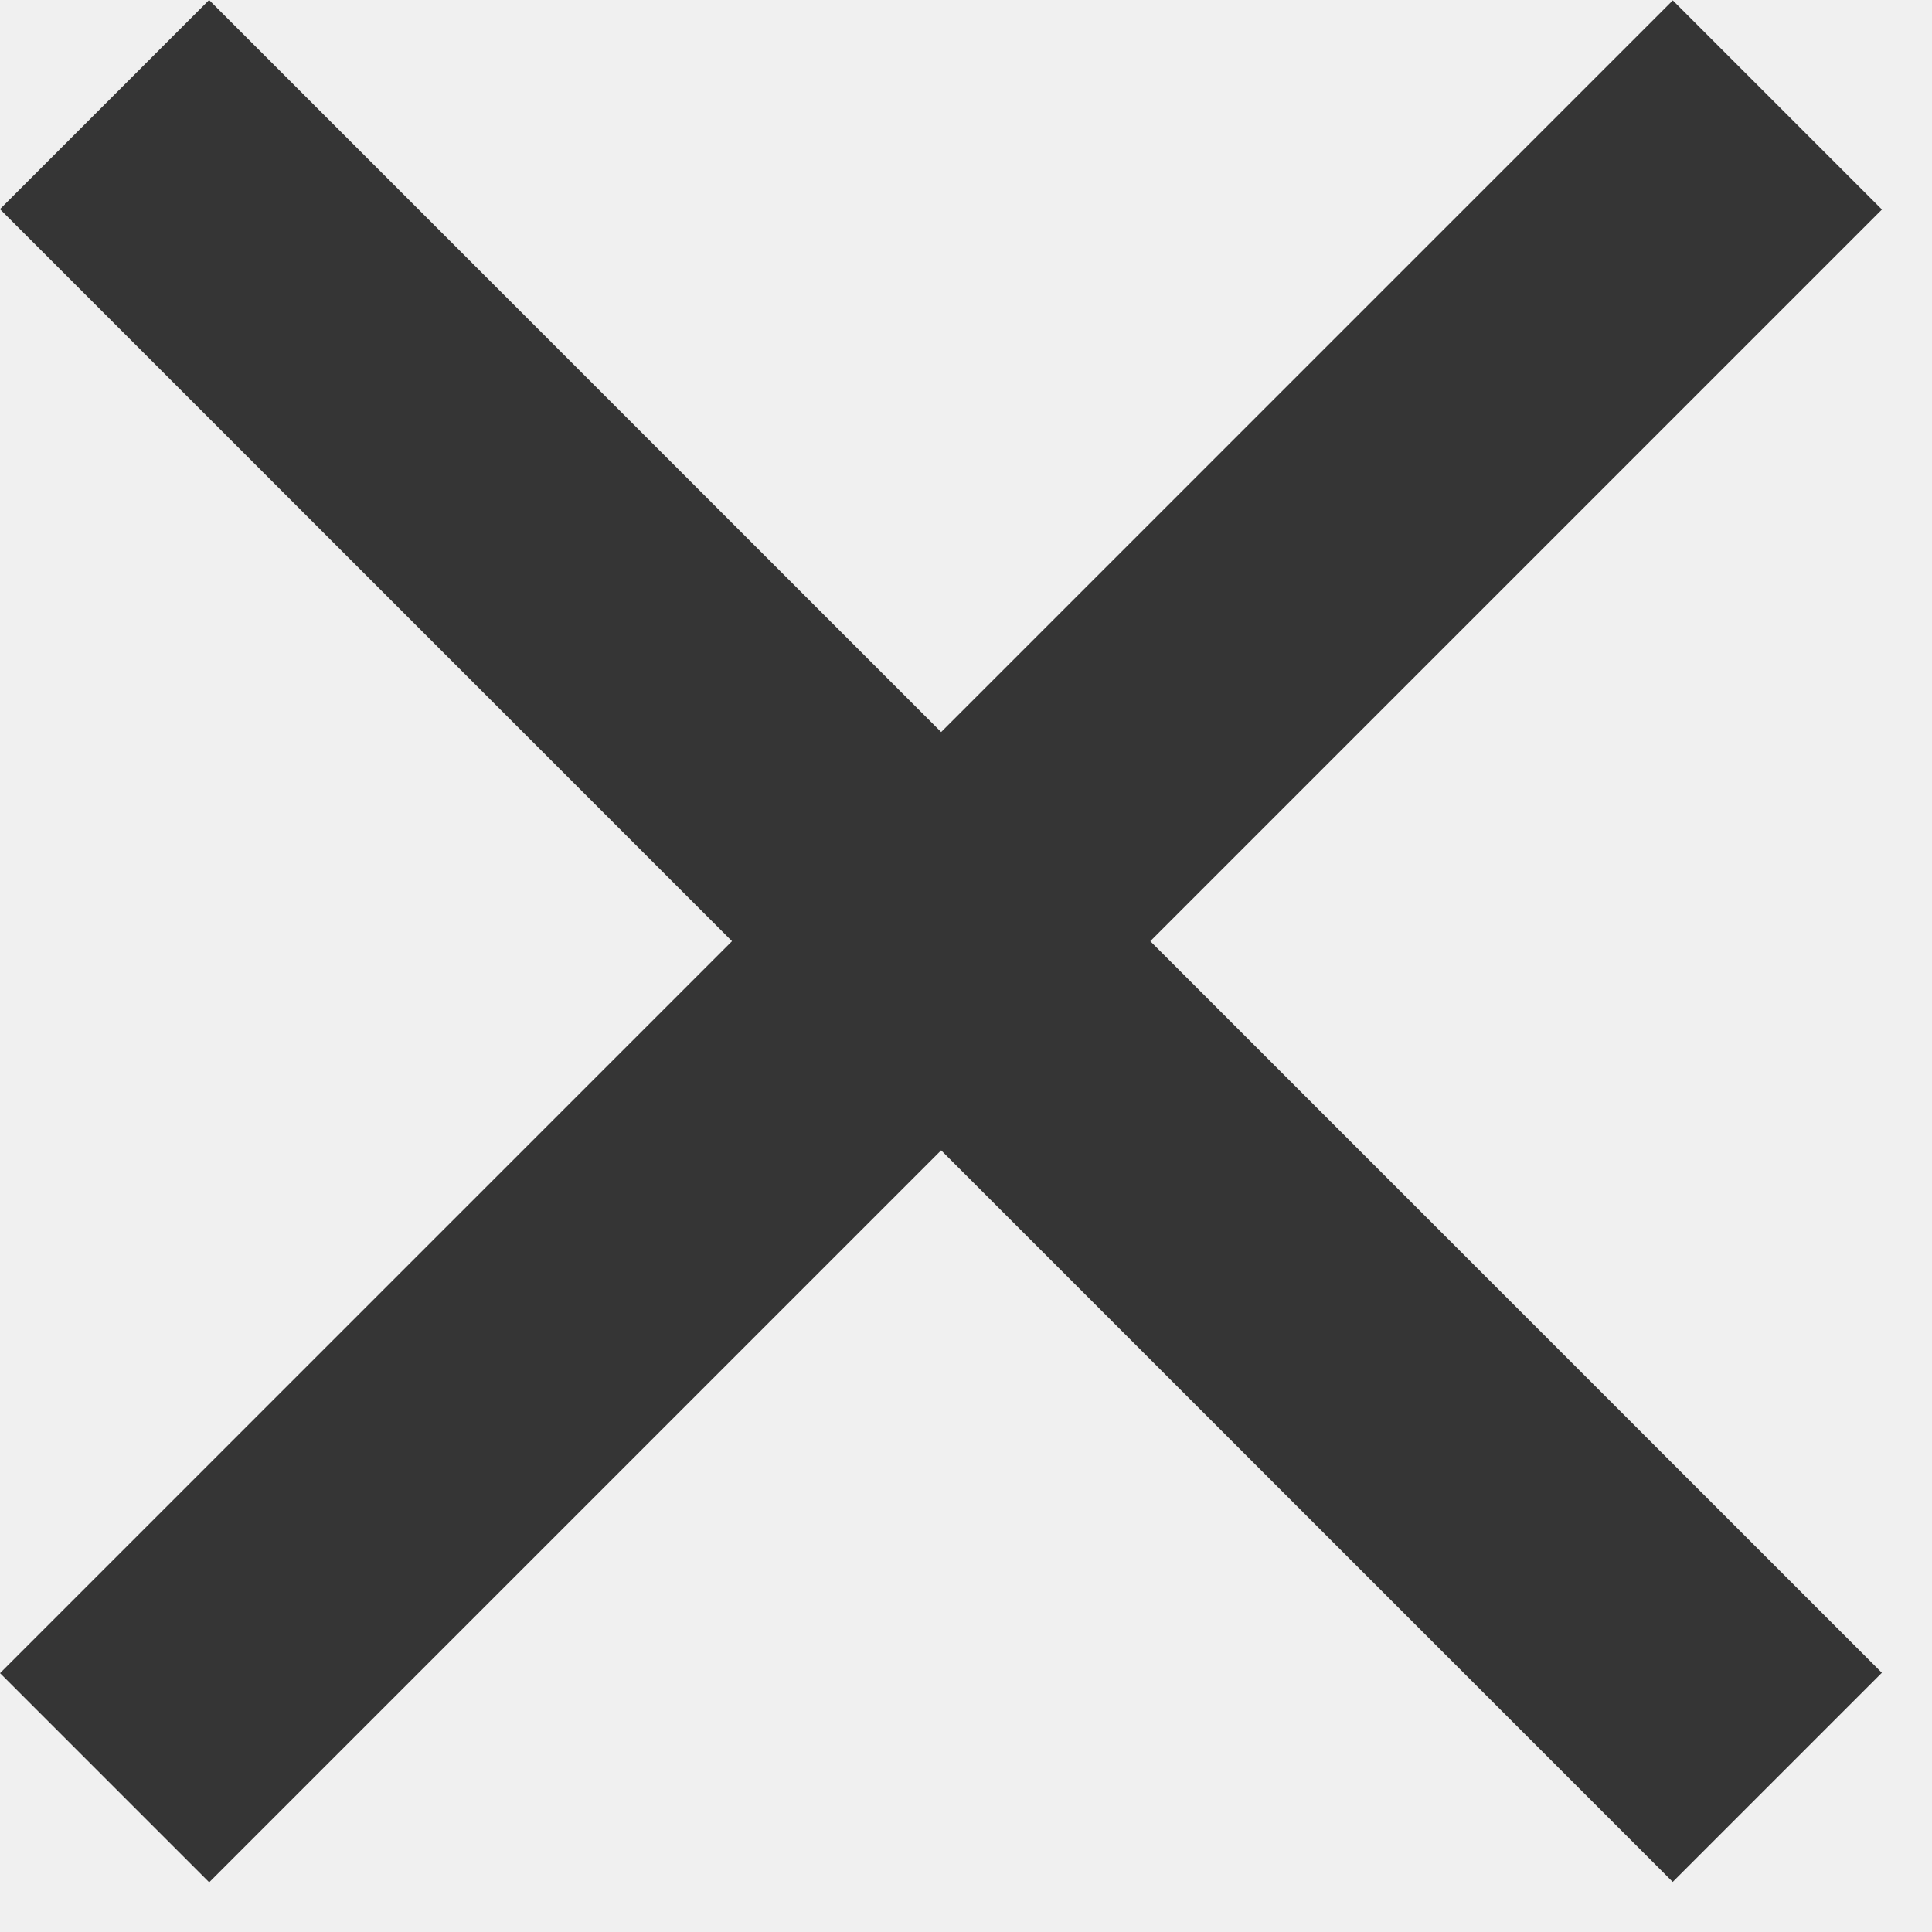
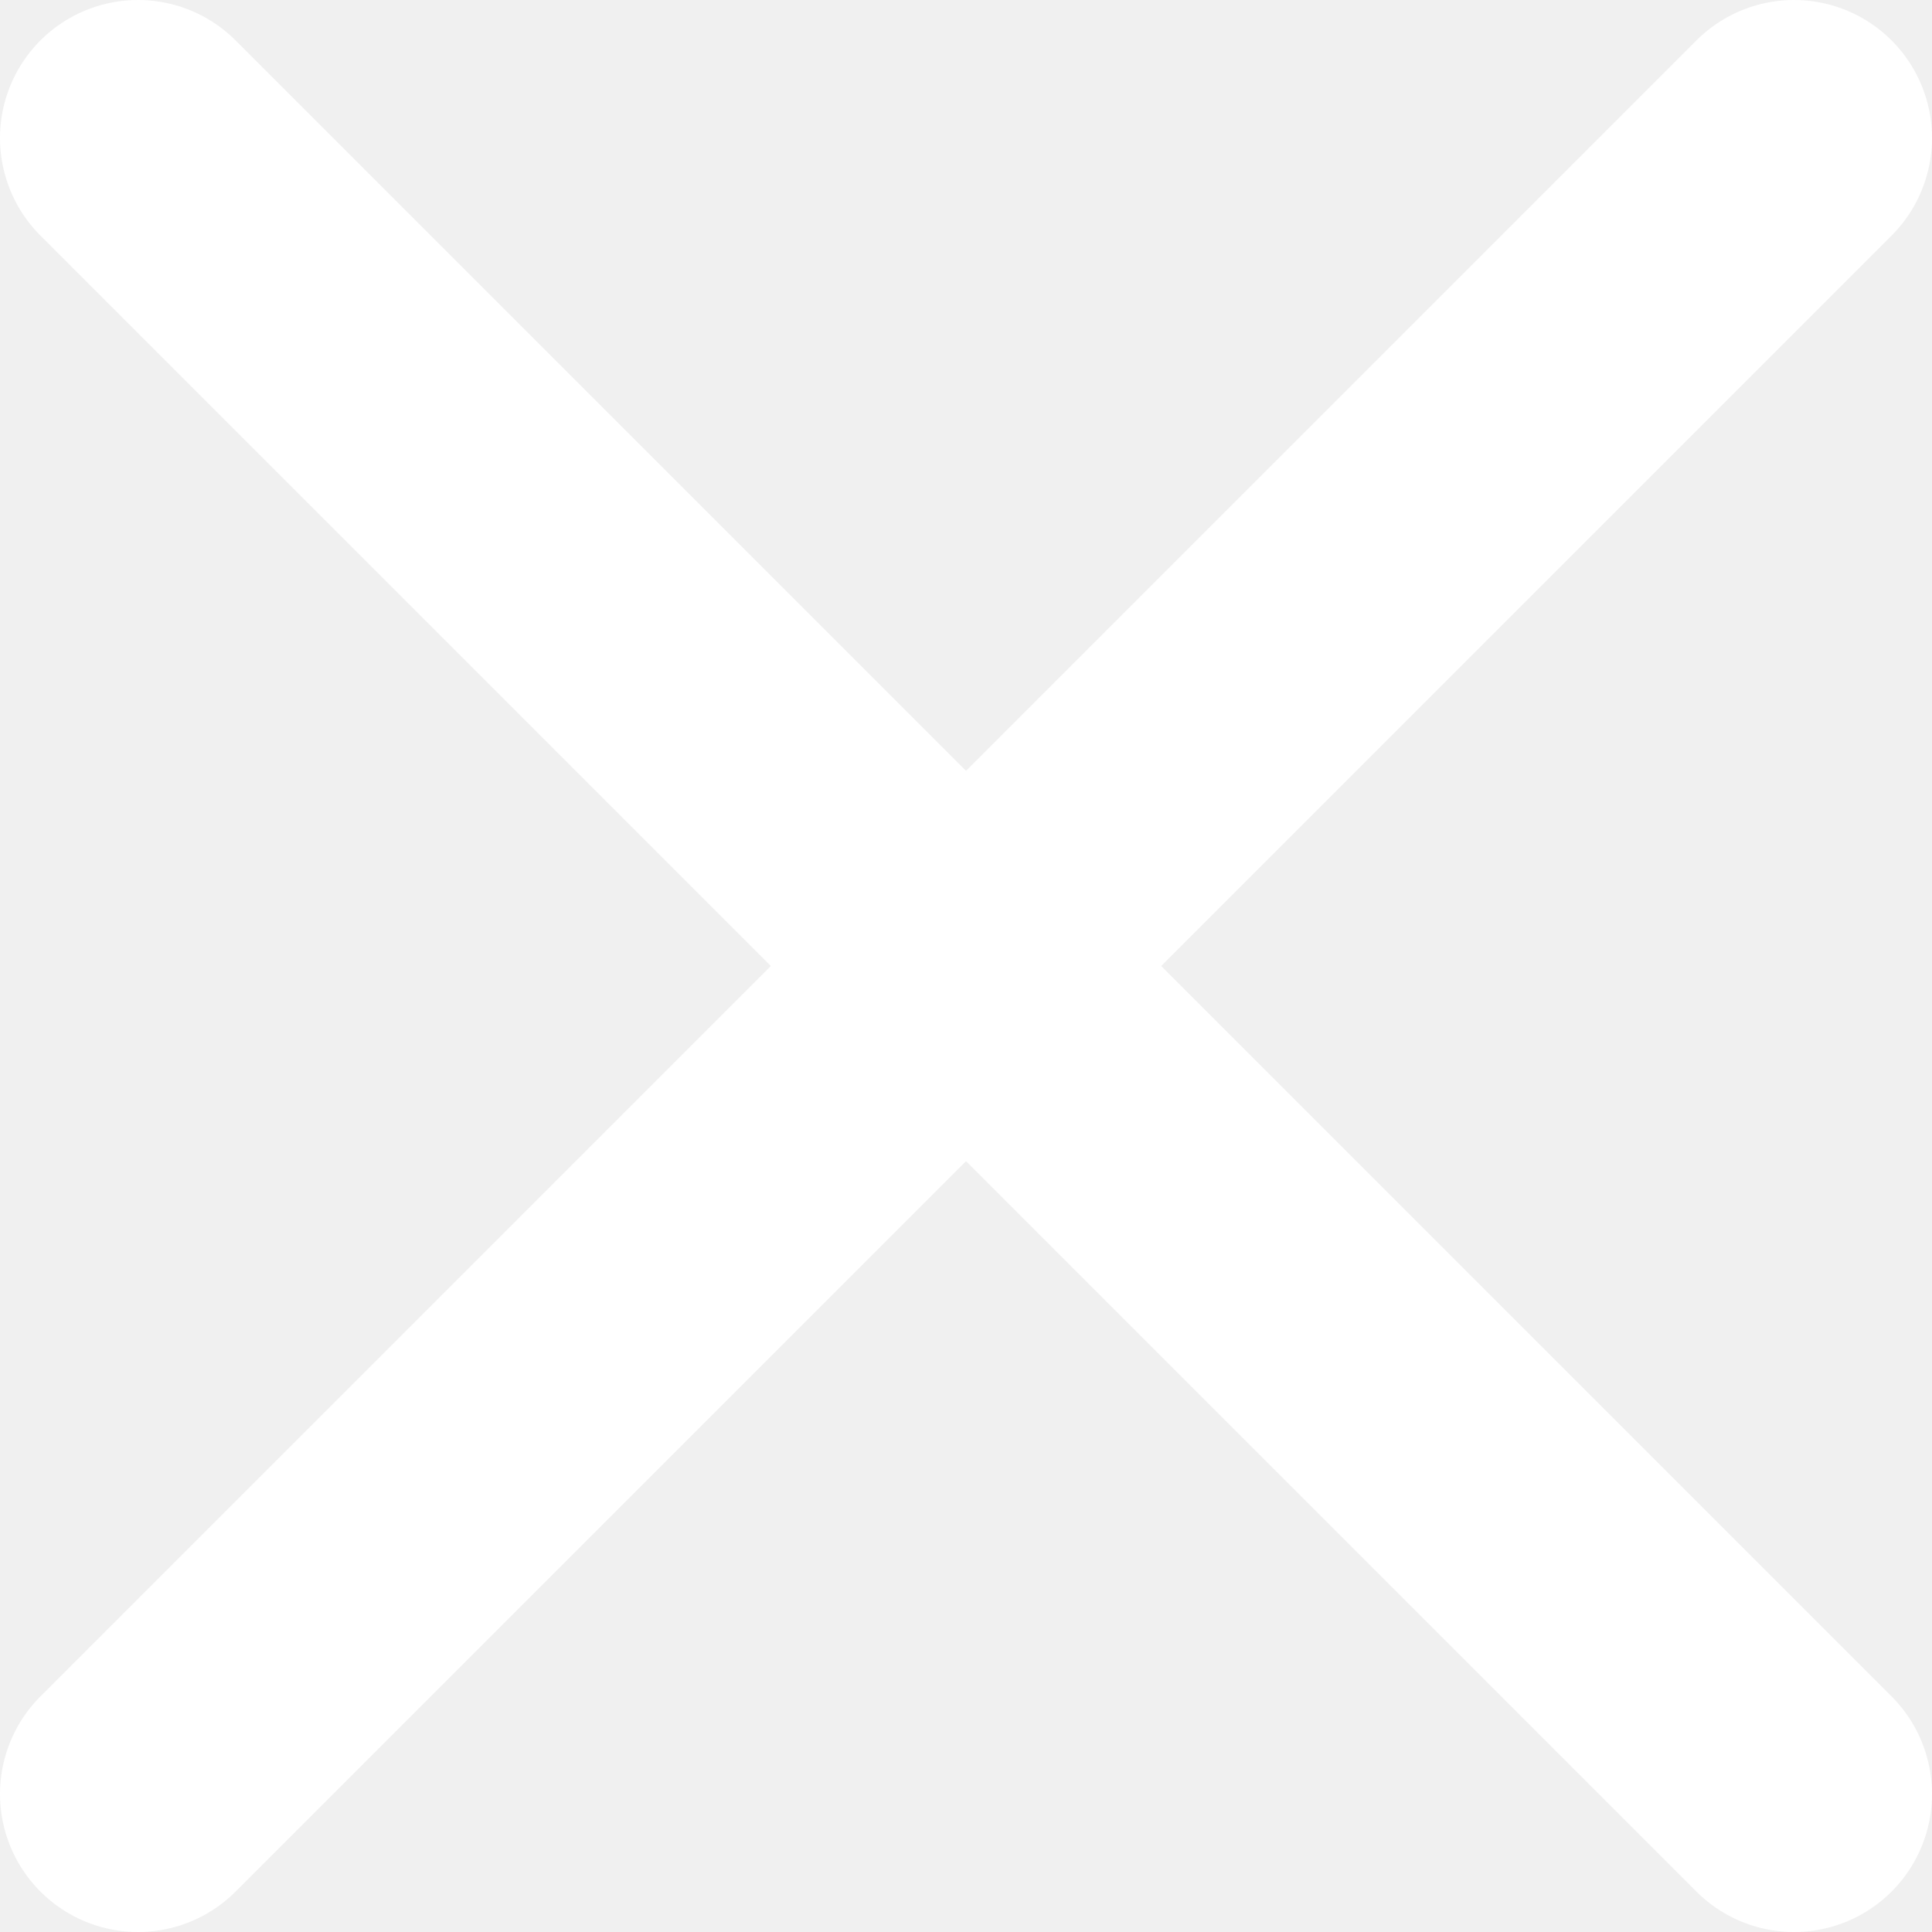
- <svg xmlns="http://www.w3.org/2000/svg" width="11" height="11" viewBox="0 0 11 11" fill="none">
-   <rect x="9.524" y="0.002" width="1.684" height="13.469" transform="rotate(45 9.52393 0.00231934)" fill="#353535" />
-   <rect x="10.715" y="9.524" width="1.684" height="13.469" transform="rotate(135 10.7148 9.52393)" fill="#353535" />
+ <svg xmlns="http://www.w3.org/2000/svg" width="14" height="14" viewBox="0 0 14 14" fill="none">
+   <path d="M13 1L1 13" stroke="white" stroke-width="2" stroke-linecap="round" stroke-linejoin="round" />
+   <path d="M1 1L13 13" stroke="white" stroke-width="2" stroke-linecap="round" stroke-linejoin="round" />
</svg>
